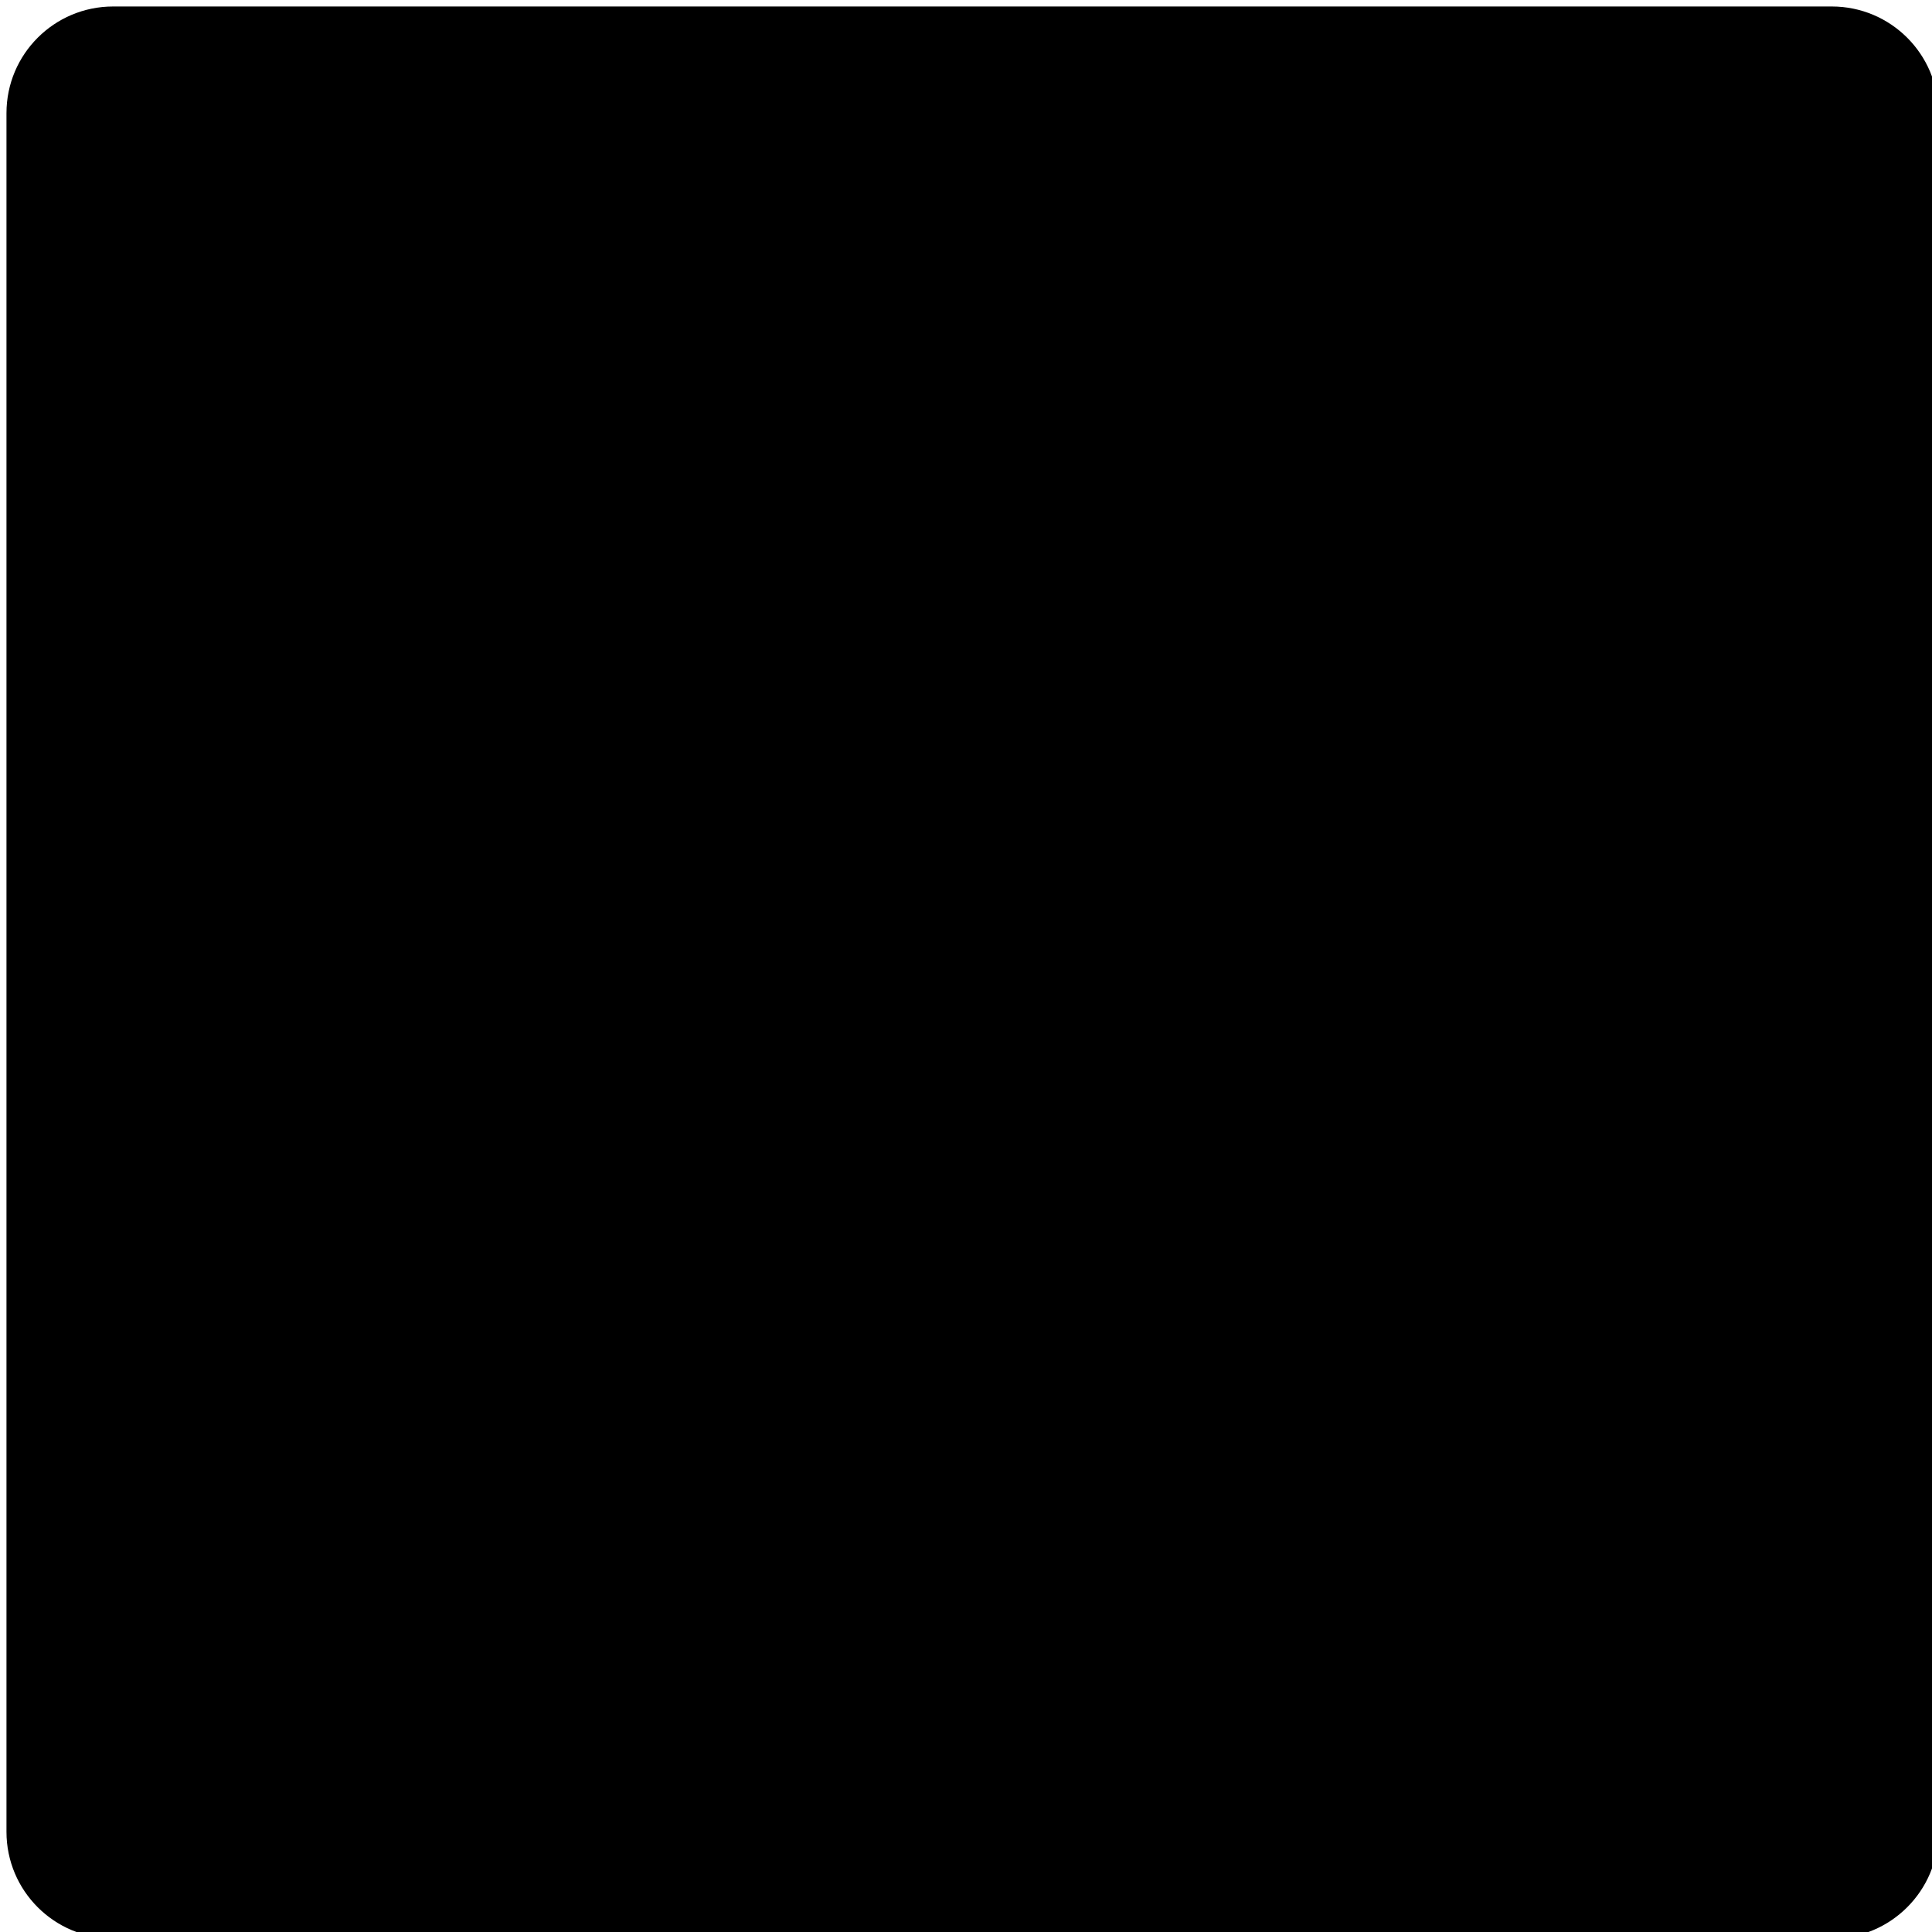
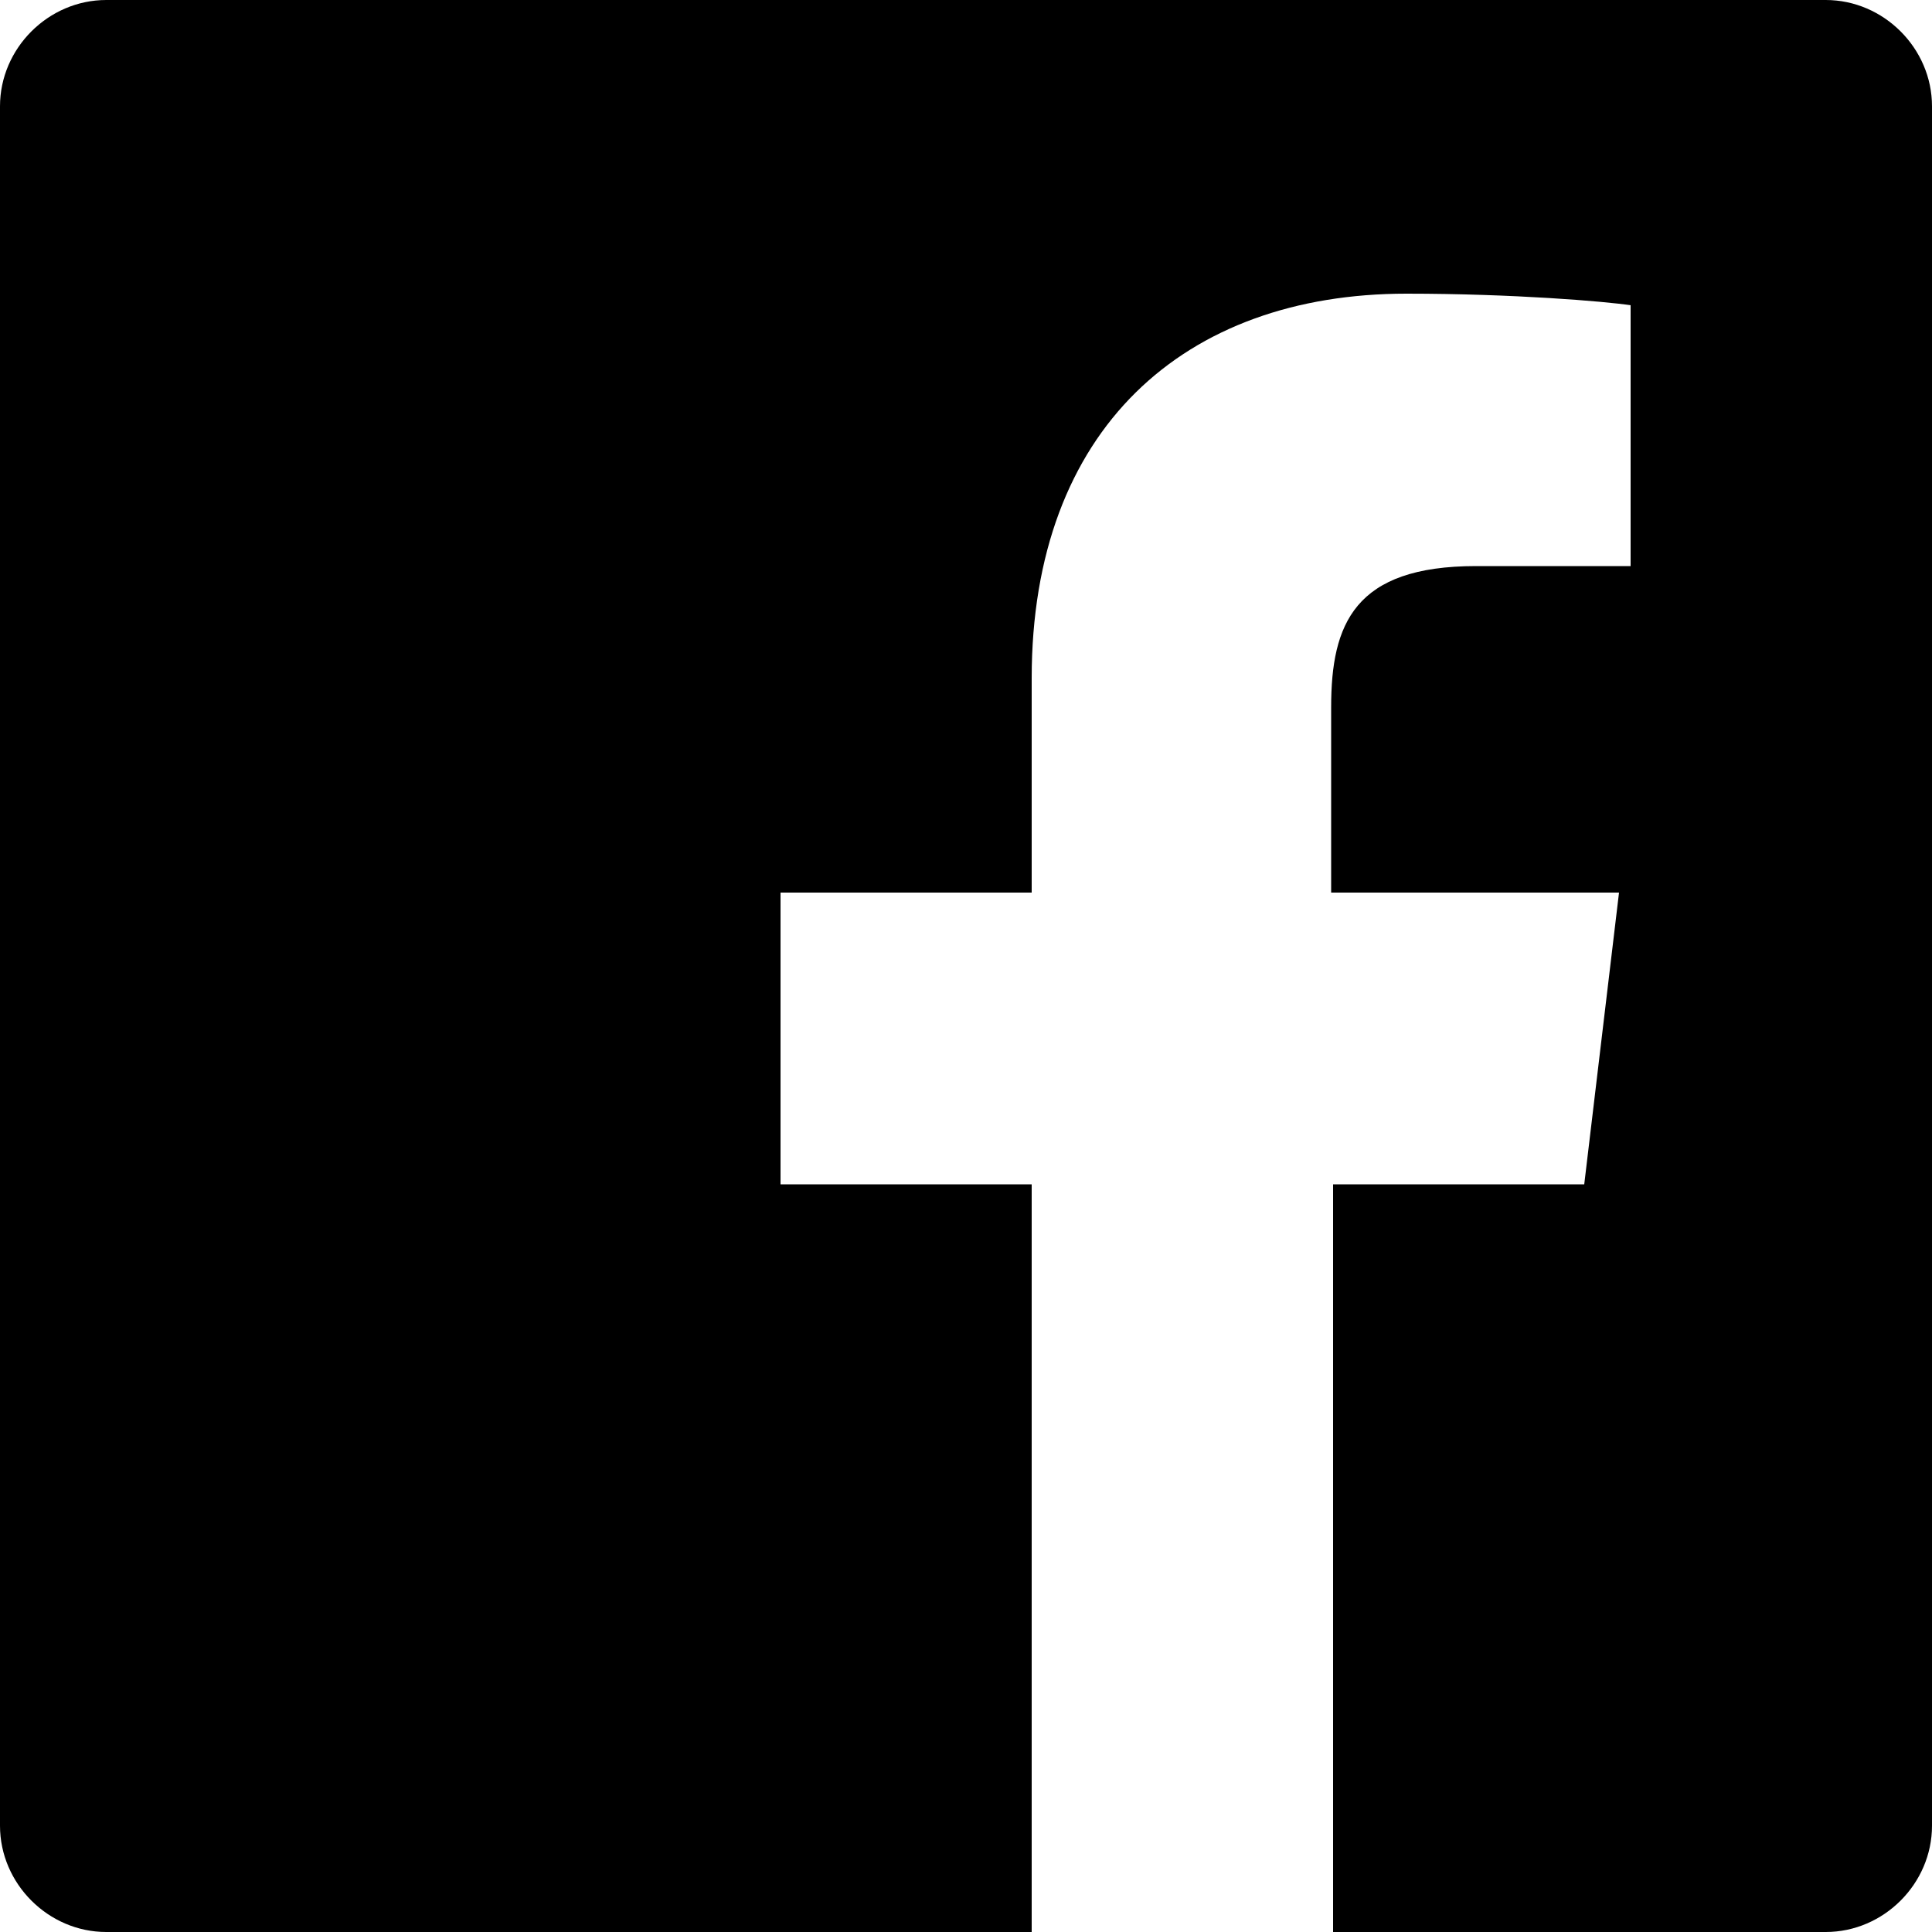
- <svg xmlns="http://www.w3.org/2000/svg">
-   <defs>
-     <clipPath id="a" clipPathUnits="userSpaceOnUse">
-       <path d="M0 500h1024V0H0v500Z" />
-     </clipPath>
-   </defs>
-   <g clip-path="url(#a)" transform="matrix(1.11655 0 0 -1.11655 -136.954 433.606)">
-     <path d="M0 0c8.134 0 14.73 6.596 14.73 14.73v237.434c0 8.137-6.596 14.731-14.73 14.731h-237.433c-8.137 0-14.73-6.594-14.73-14.731V14.73c0-8.134 6.593-14.73 14.73-14.73H0Z" class="background" transform="translate(375.716 120.553)" />
-     <path d="M0 0v103.355h34.693l5.194 40.28H0v25.717c0 11.662 3.238 19.609 19.962 19.609l21.33.01v36.026c-3.69.49-16.351 1.587-31.081 1.587-30.753 0-51.806-18.771-51.806-53.244v-29.705h-34.781v-40.28h34.781V0H0Z" class="foreground" transform="translate(307.705 120.553)" />
-   </g>
+ <svg xmlns="http://www.w3.org/2000/svg" xml:space="preserve" viewBox="0 0 100 100">
+   <path d="M94.5 0h-89C2.5 0 0 2.5 0 5.5v89c0 3 2.5 5.5 5.5 5.5h47.9V61.3h-13V46.2h13V35.1c0-12.9 7.9-19.9 19.4-19.9 5.5 0 10.3.4 11.6.6v13.5h-8c-6.3 0-7.5 3-7.5 7.3v9.6h14.9L82 61.3H69V100h25.5c3 0 5.5-2.5 5.5-5.5v-89c0-3-2.5-5.5-5.5-5.5z" />
</svg>
